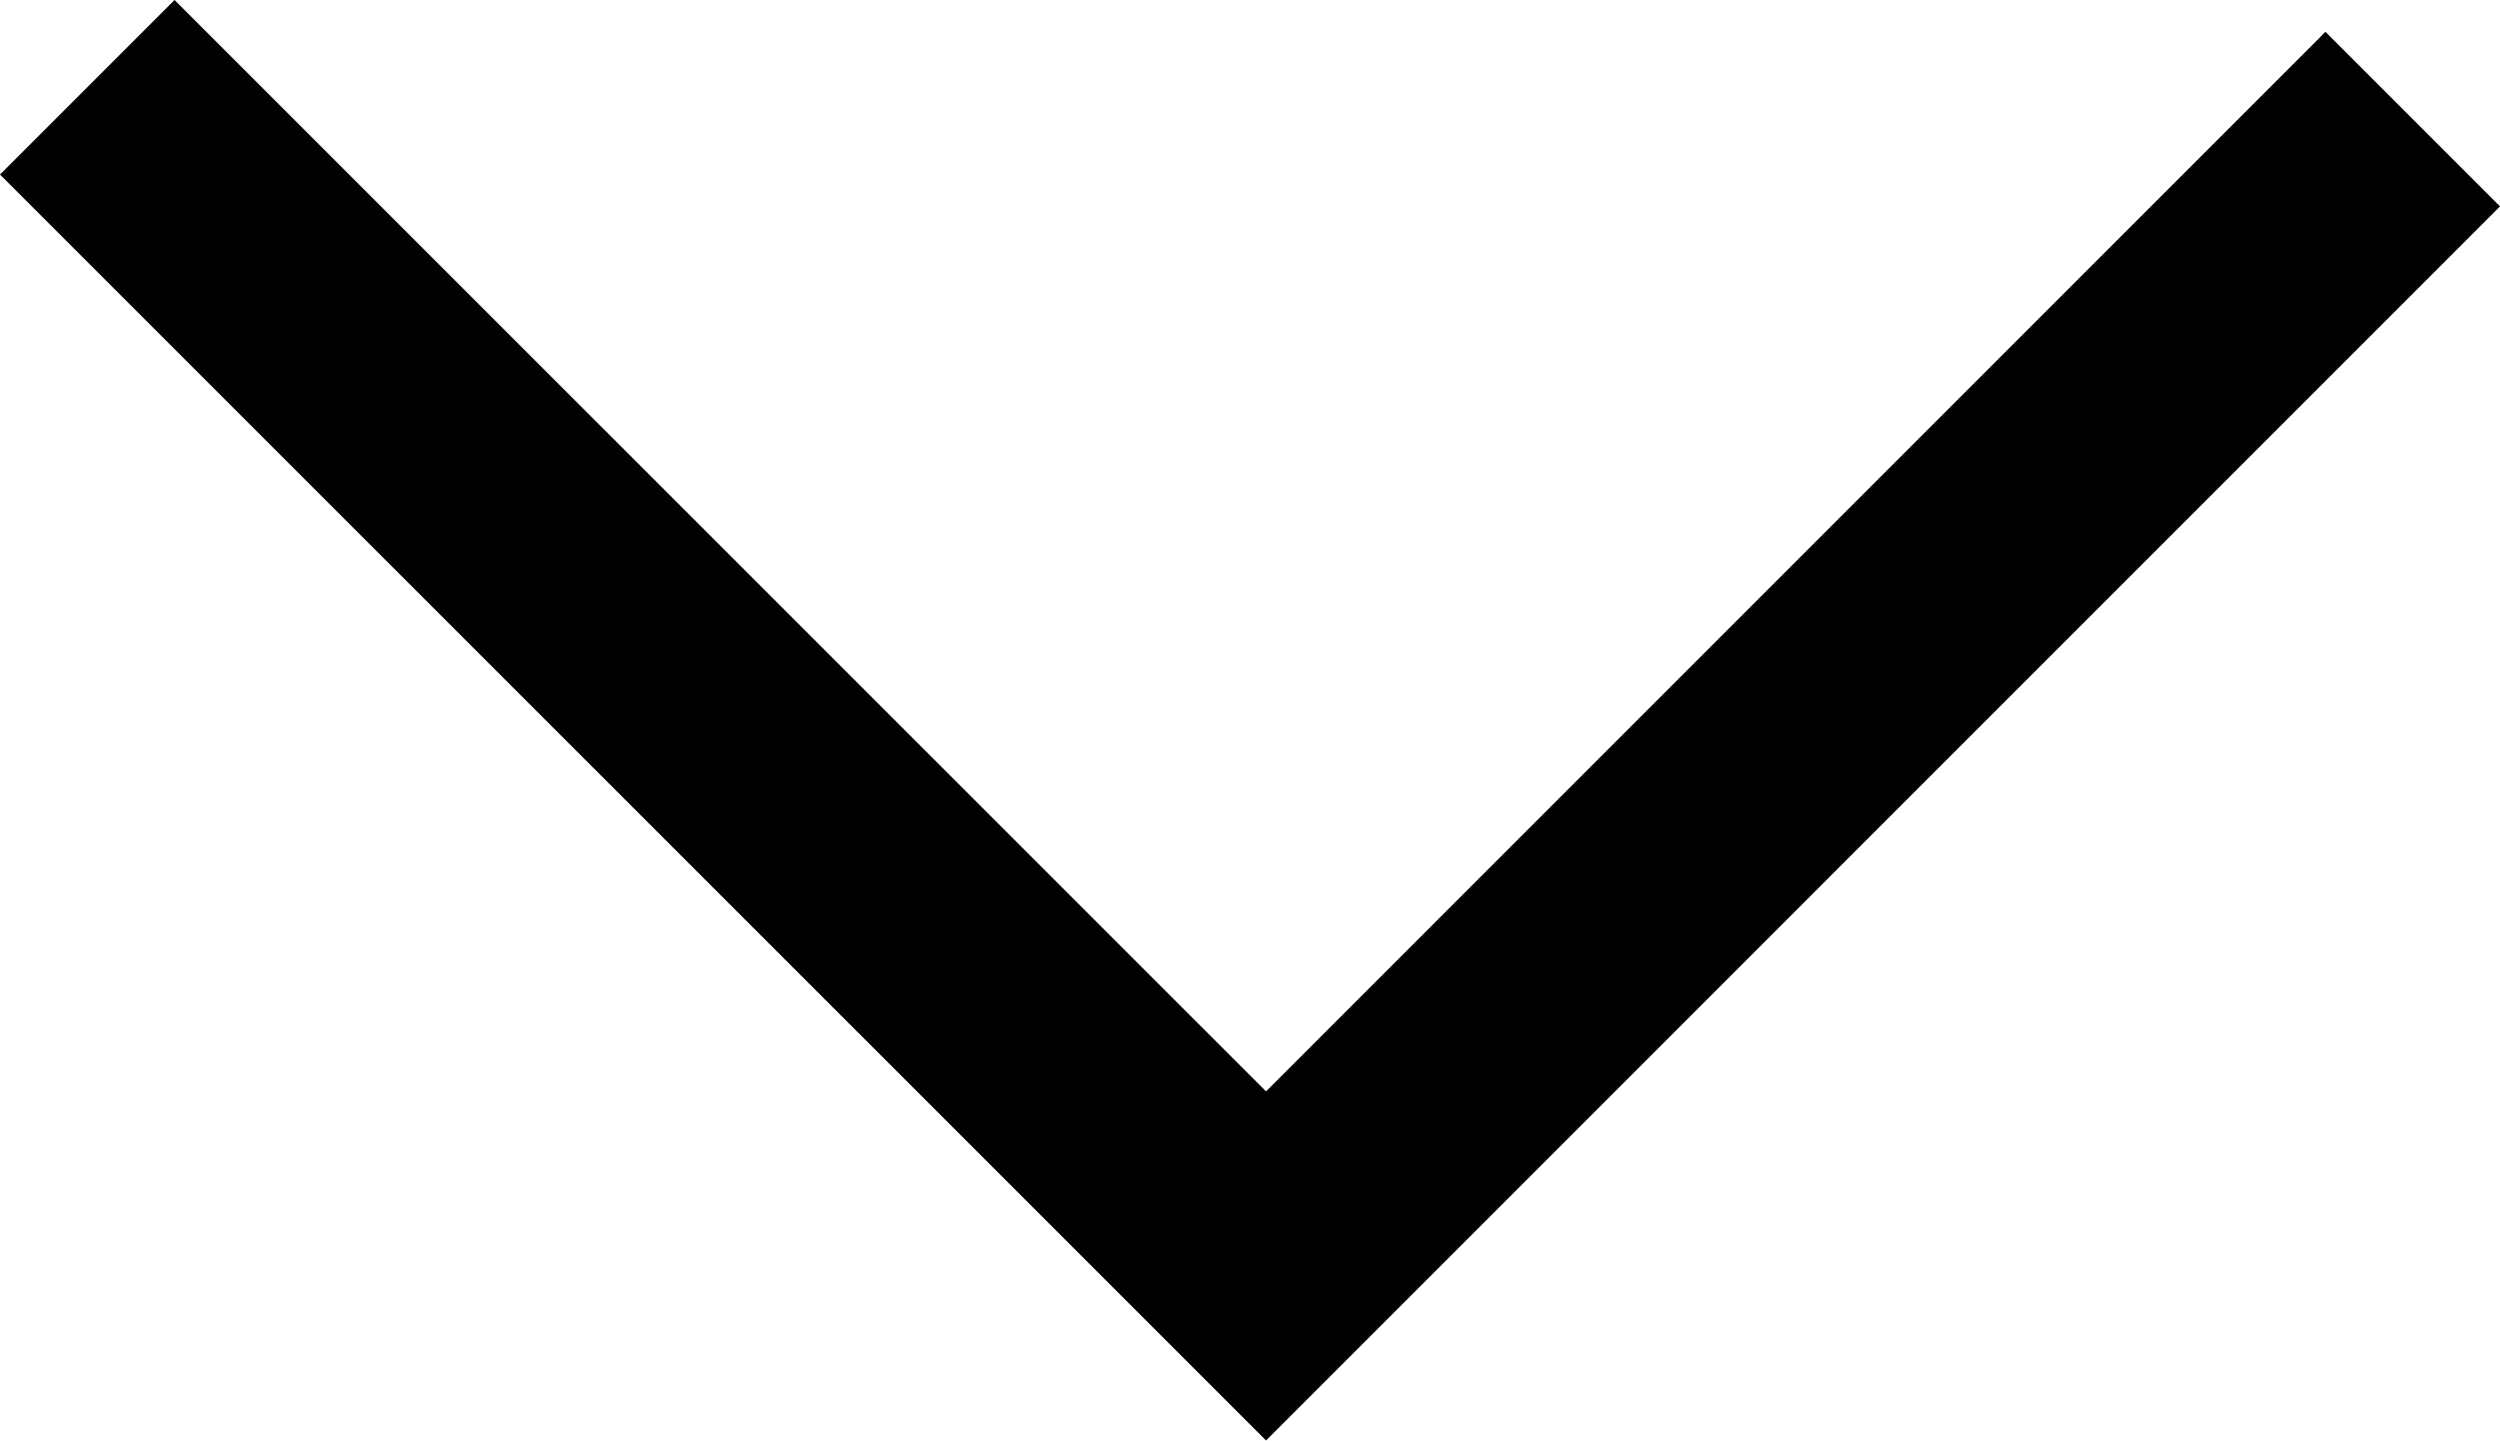
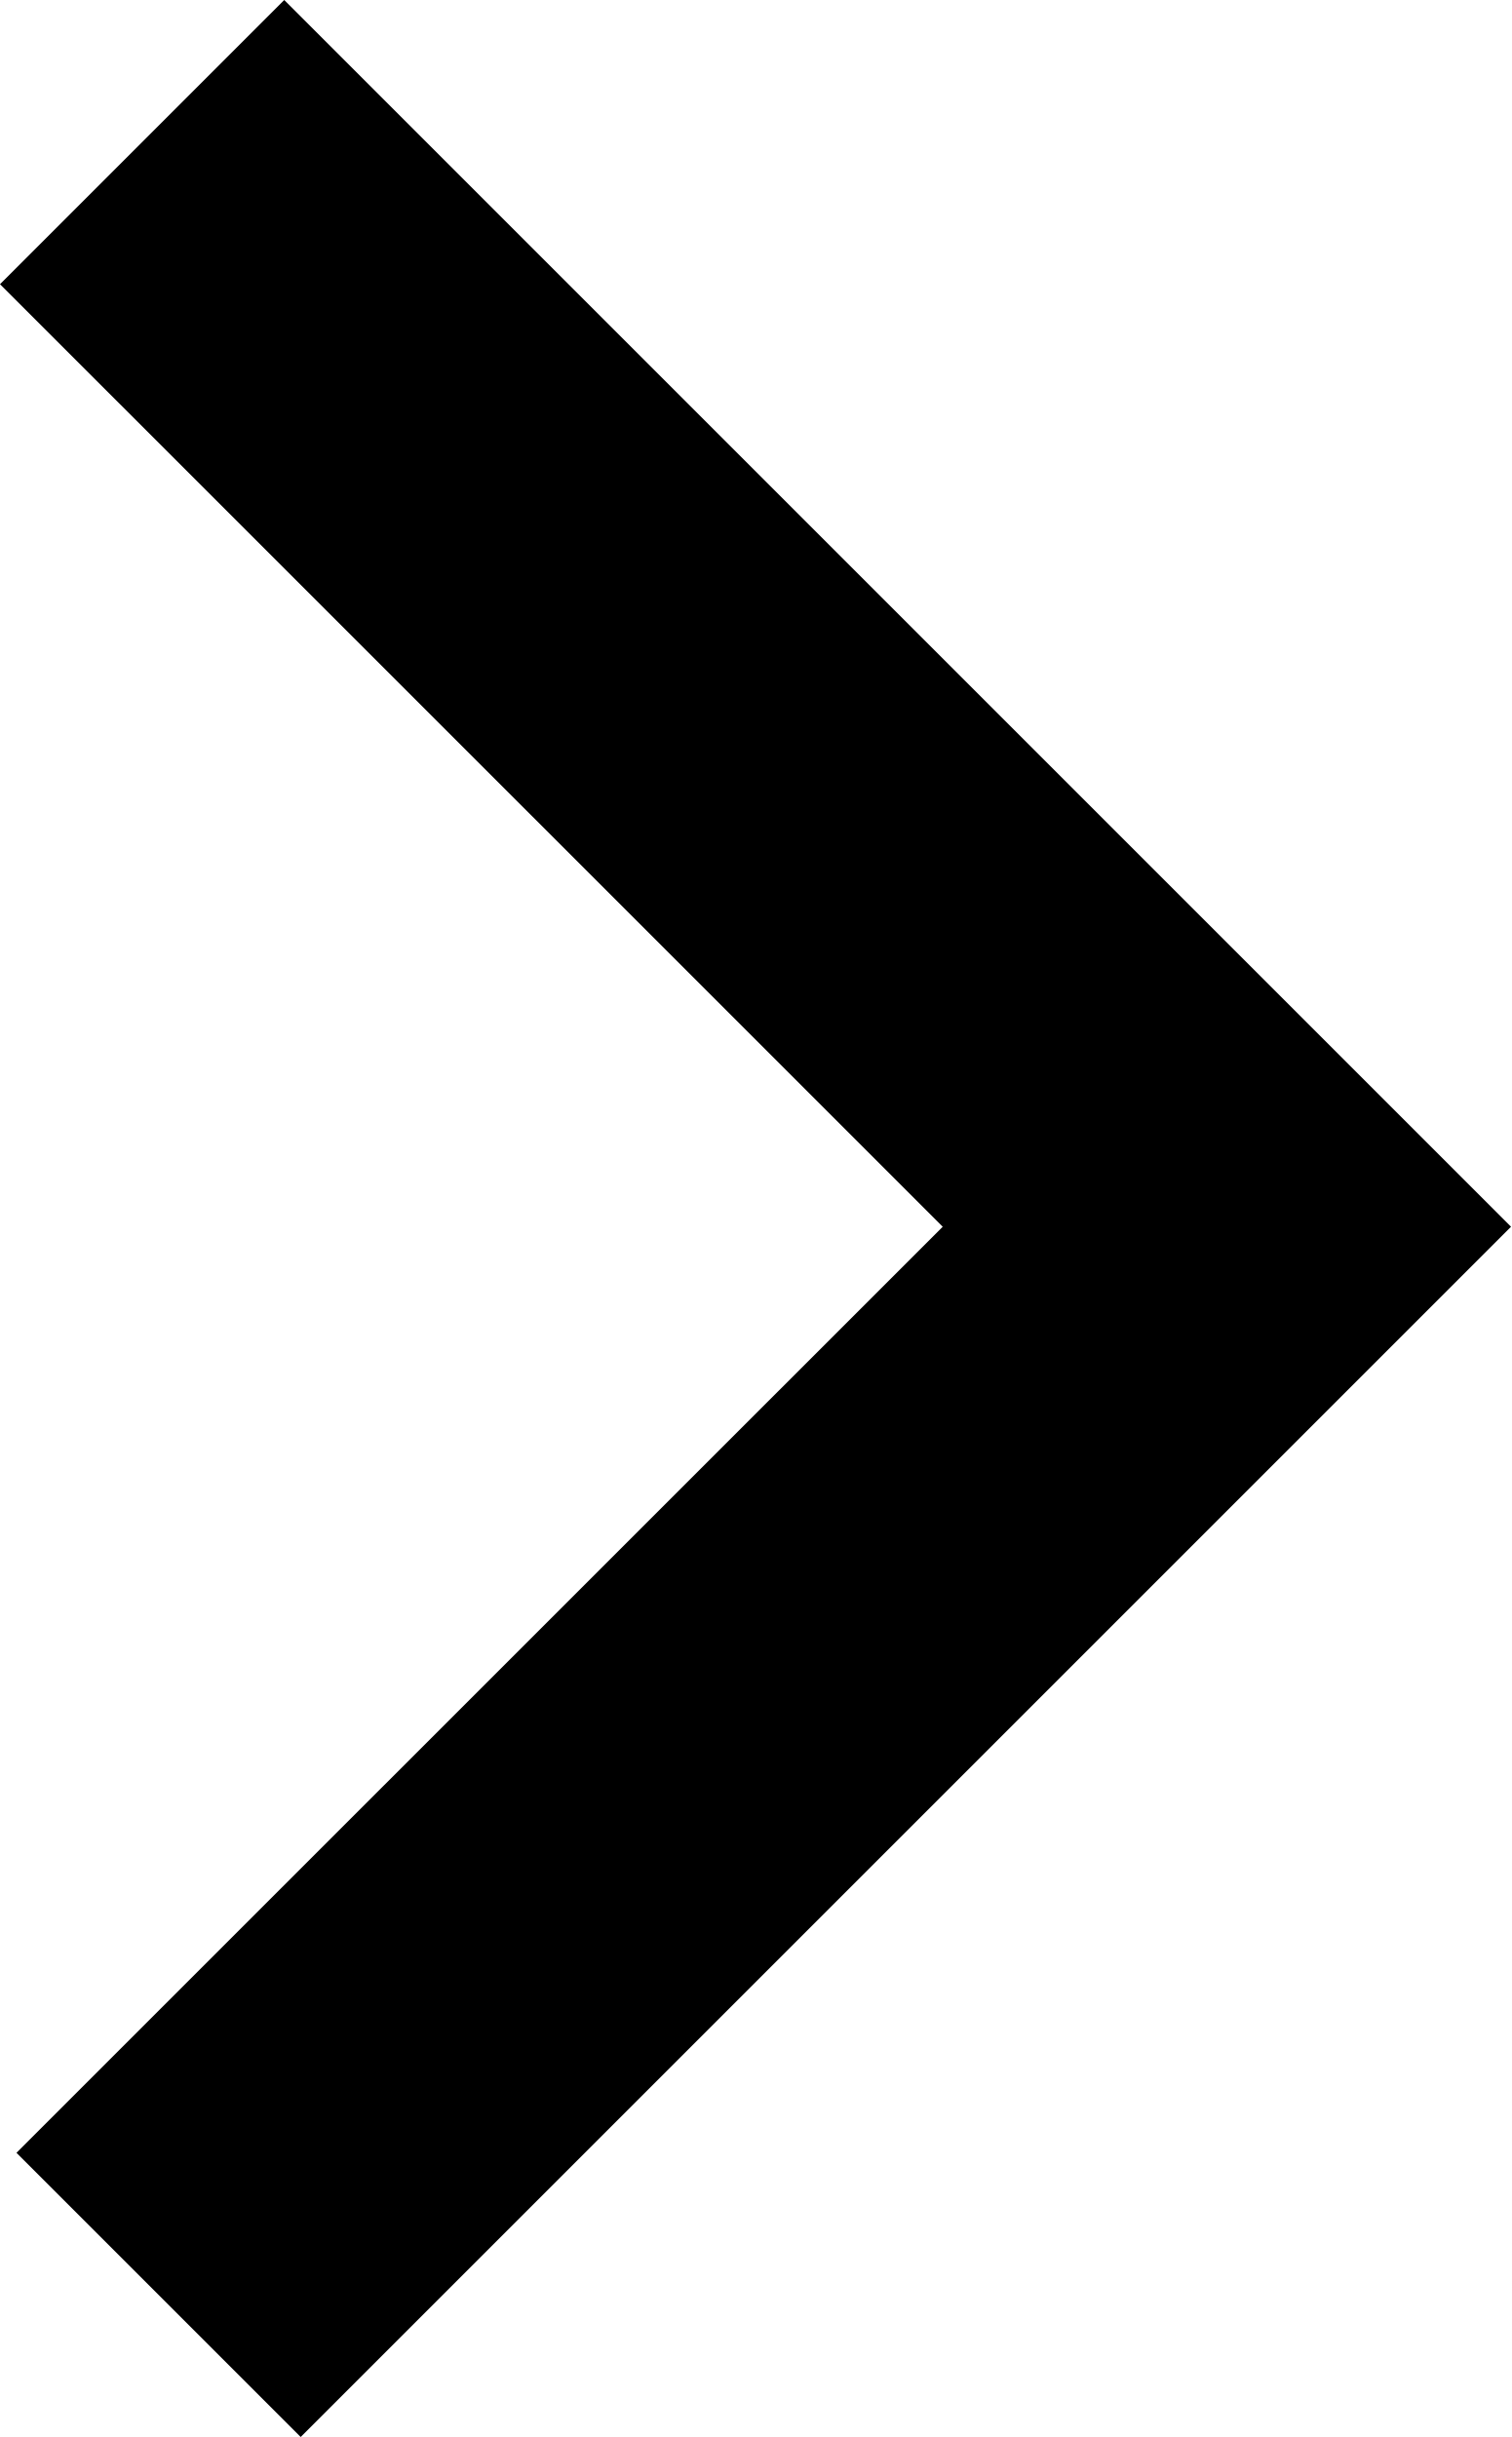
- <svg xmlns="http://www.w3.org/2000/svg" version="1.1" id="Layer_1" x="0px" y="0px" width="20.252px" height="11.669px" viewBox="0 0 20.252 11.669" style="enable-background:new 0 0 20.252 11.669;" xml:space="preserve">
-   <polygon style="fill:#000000;" points="10.256,11.669 0,1.414 1.414,0 10.256,8.841 18.838,0.258 20.252,1.672  " />
+ <svg xmlns="http://www.w3.org/2000/svg" version="1.1" id="Layer_1" x="0px" y="0px" width="10px" height="16.129px" viewBox="0 0 10 16.129" style="enable-background:new 0 0 10 16.129;" xml:space="preserve">
+   <g>
+     <polygon style="stroke:none;fill:currentColor" points="1.881,0 10,8.119 1.99,16.129 0.109,14.248 6.239,8.119 0,1.881     " />
+   </g>
</svg>
